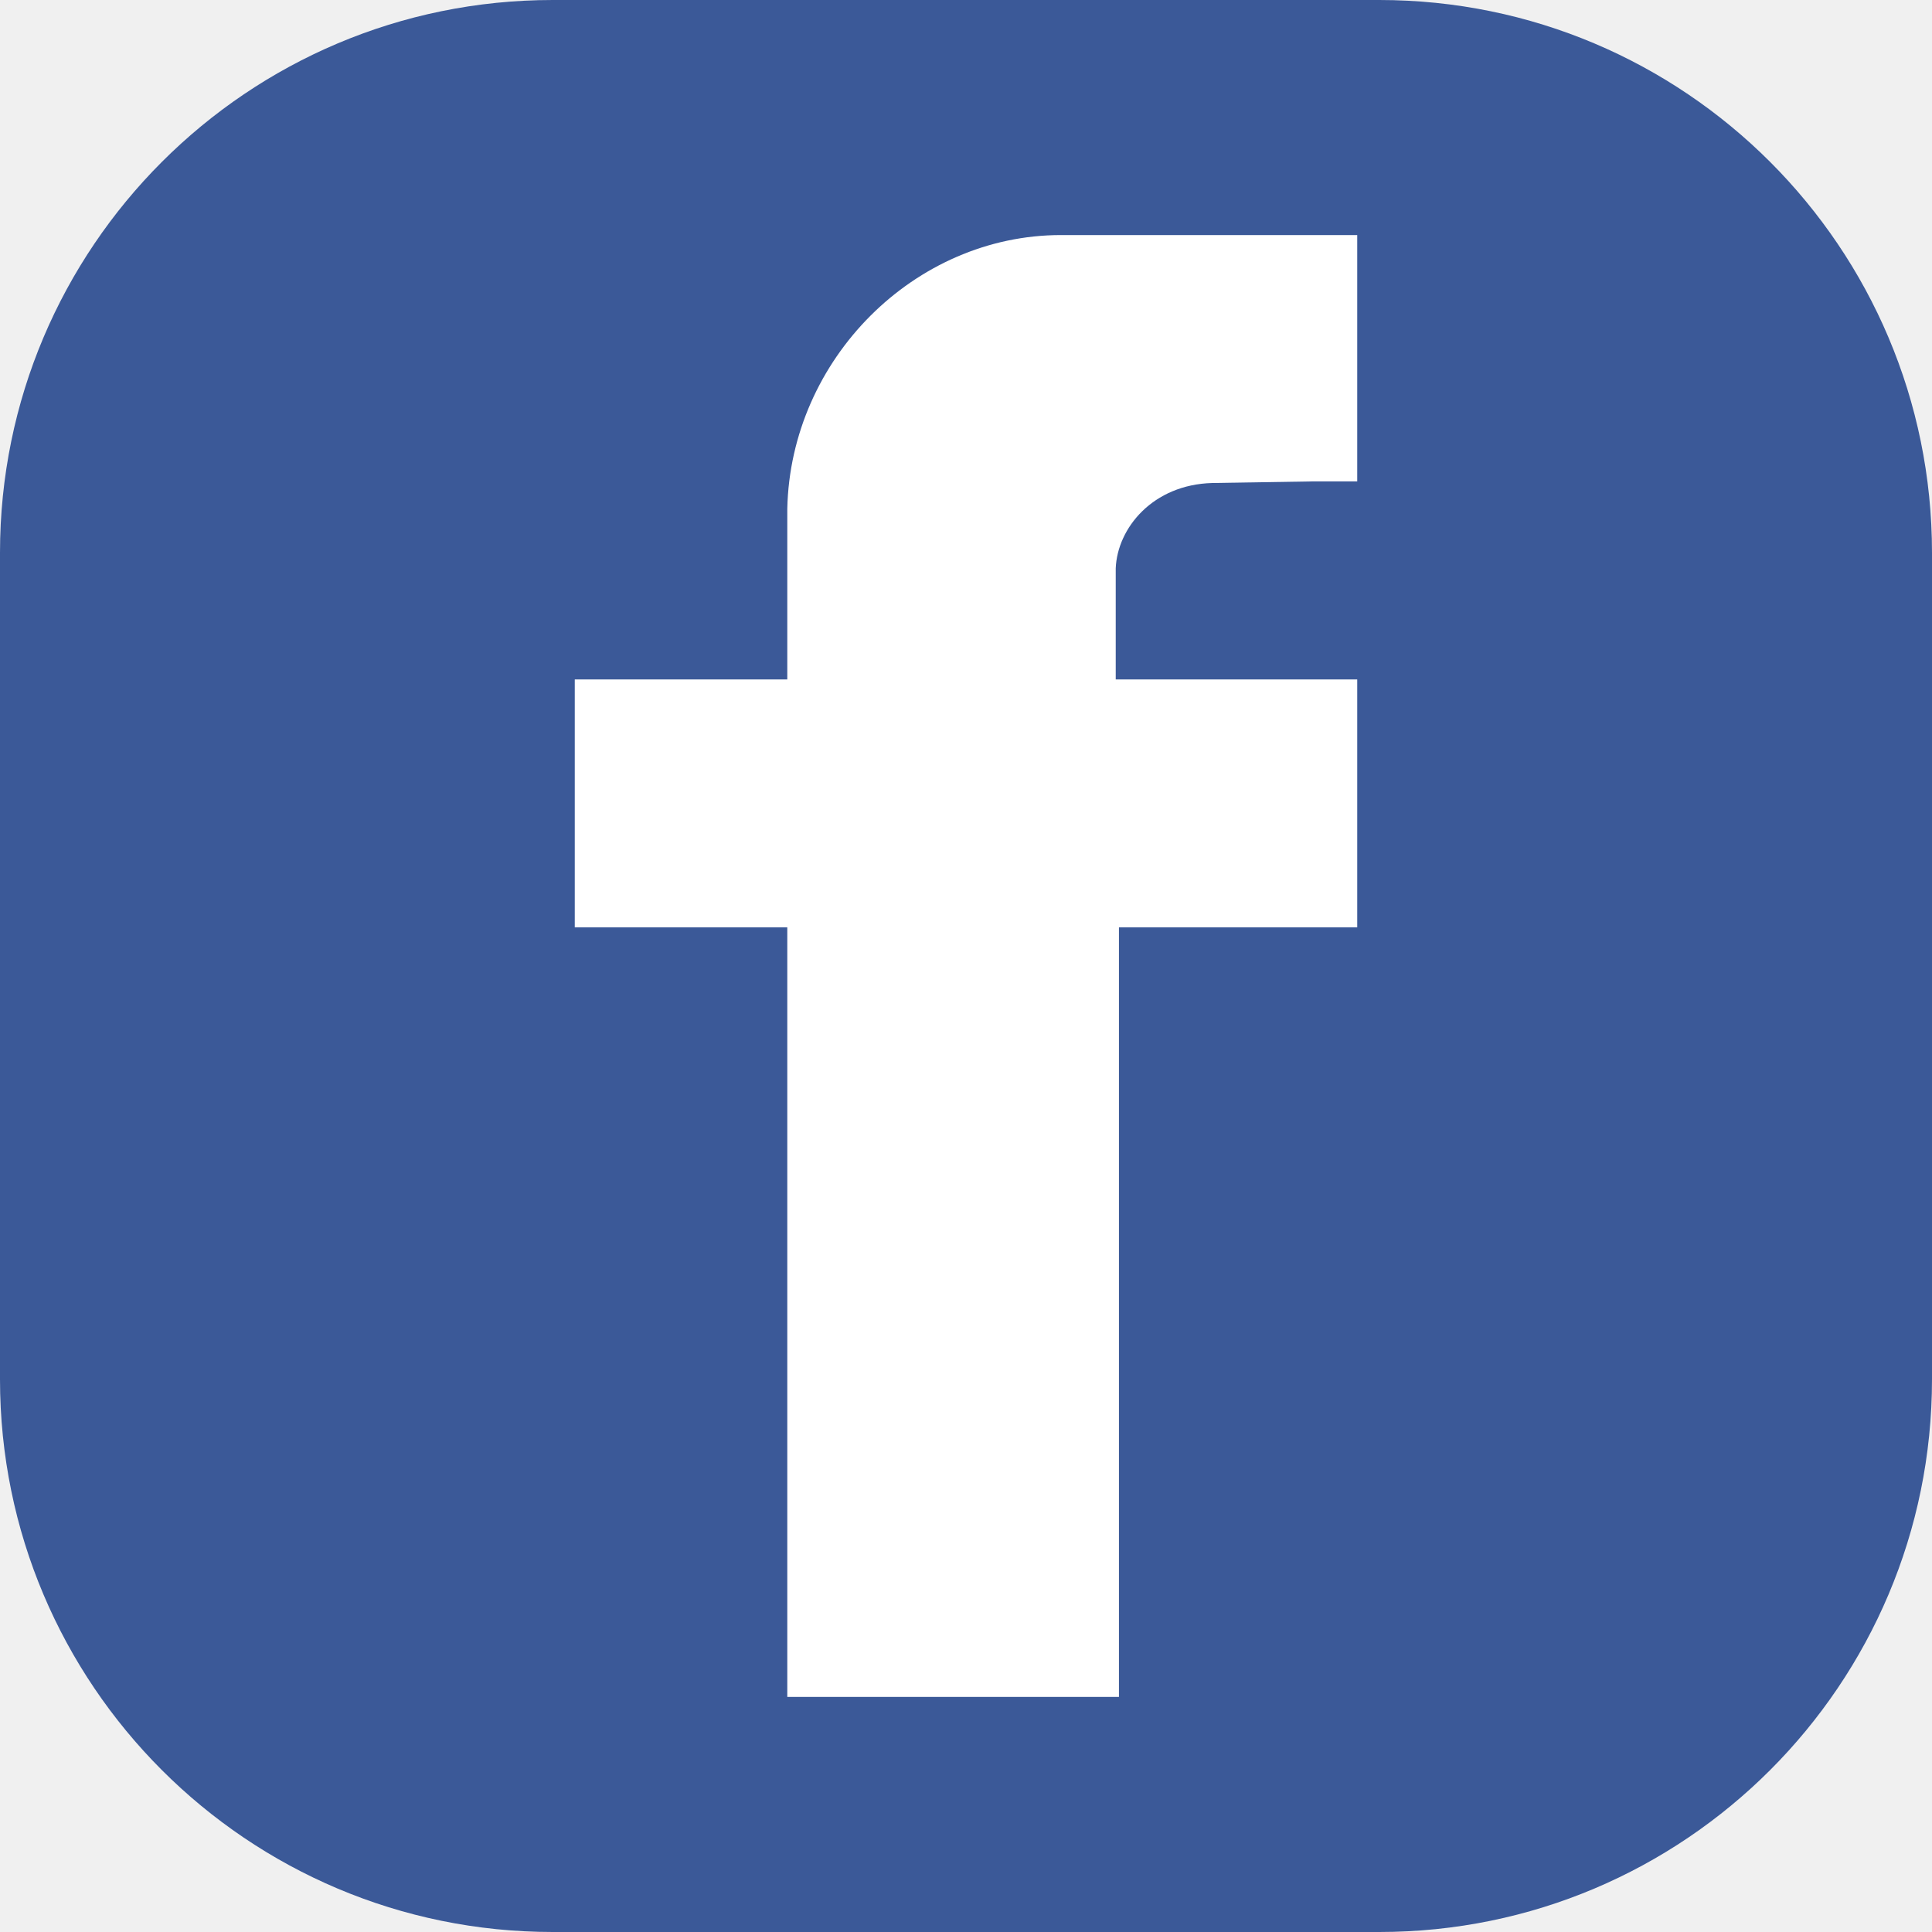
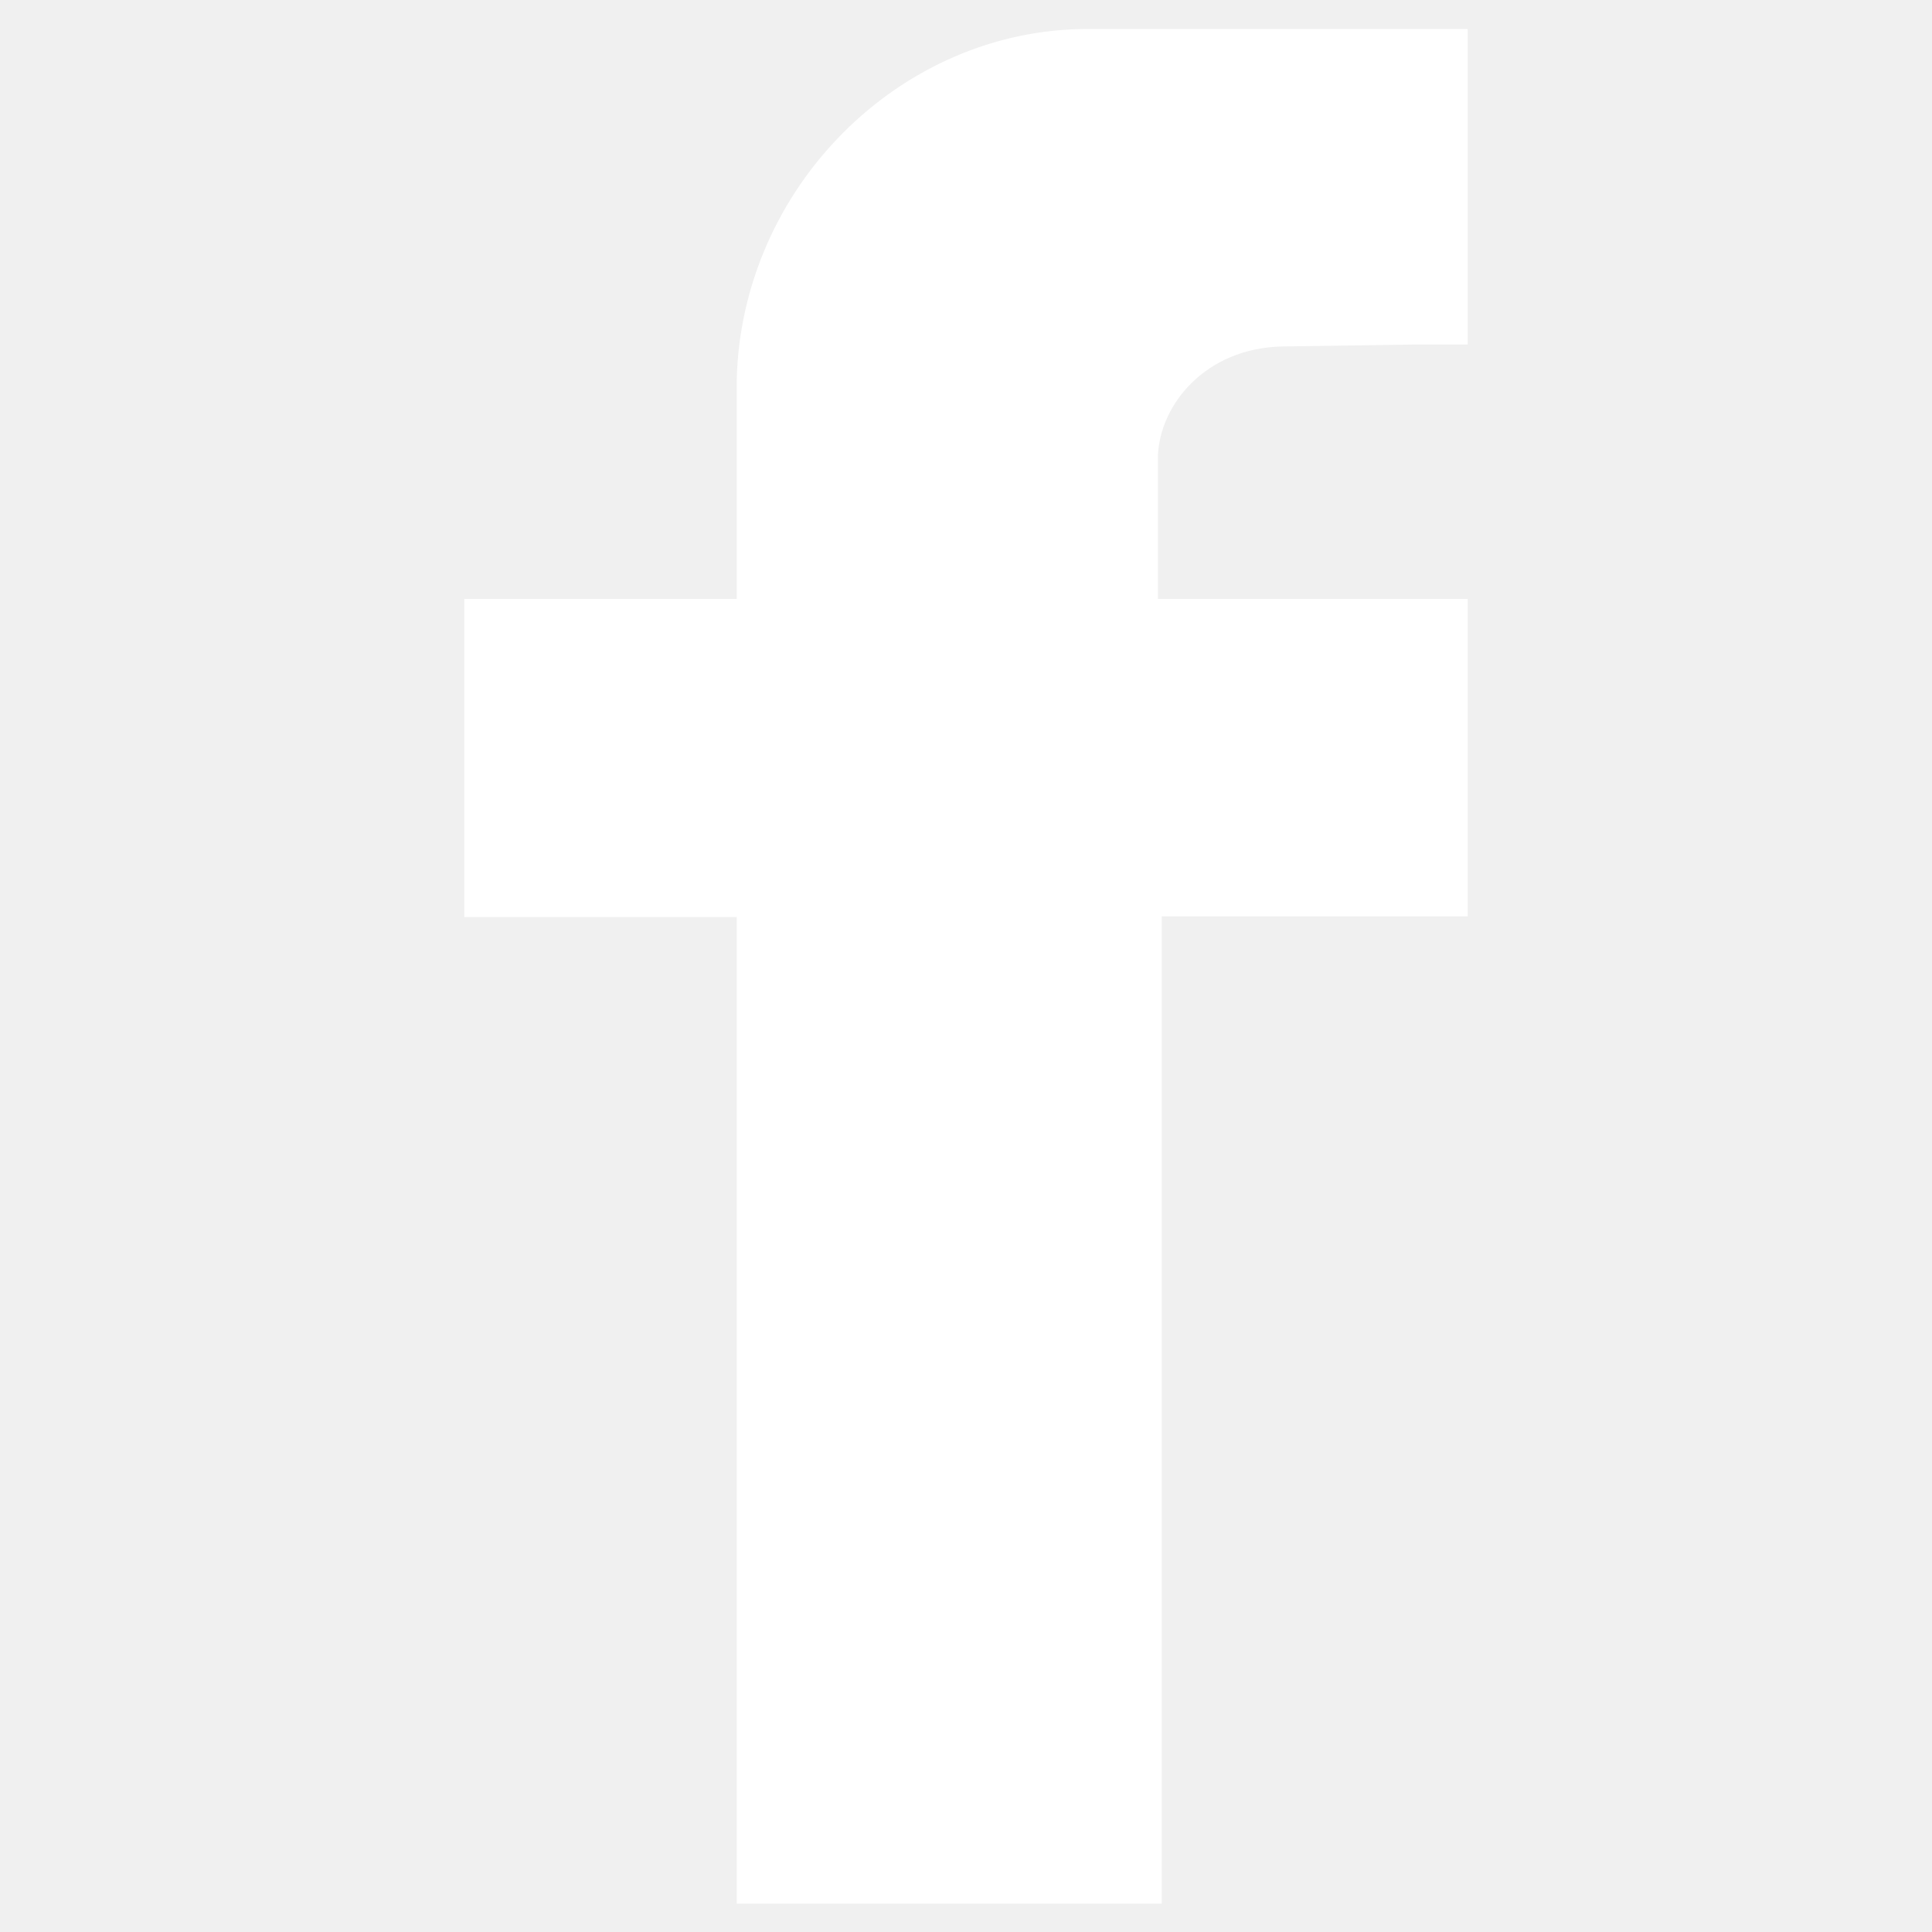
- <svg xmlns="http://www.w3.org/2000/svg" viewBox="0 0 300 300">
-   <defs>
-     <style>.a{fill:#3b5998;}.b{fill:#fff;}</style>
-   </defs>
-   <rect class="a" width="300" height="300" rx="85.83" ry="85.83" />
-   <path class="b" d="M210.75,144V105.5h-37.5V88.25c0.25-6.25,5.75-13,15-13.25L204,74.75h6.75V36.5h-46c-22.75,0-42,19.27-42.5,42.5v26.5h-33V144h33V263.5h51.5V144h37Z" />
+ <svg xmlns="http://www.w3.org/2000/svg" version="1.1" id="Layer_1" x="0px" y="0px" viewBox="0 0 300 300" style="enable-background:new 0 0 300 300;" xml:space="preserve">
+   <style type="text/css">
+ 	.st0{fill:#FFFFFF;}
+ </style>
+   <path class="st0" d="M227.9,142.3V93h-48.1V70.8c0.3-8,7.4-16.7,19.2-17l20.2-0.3h8.7v-49h-59c-29.2,0-53.8,24.7-54.5,54.5v34H72.1  v49.4h42.3v153.2h66V142.3H227.9z" />
</svg>
